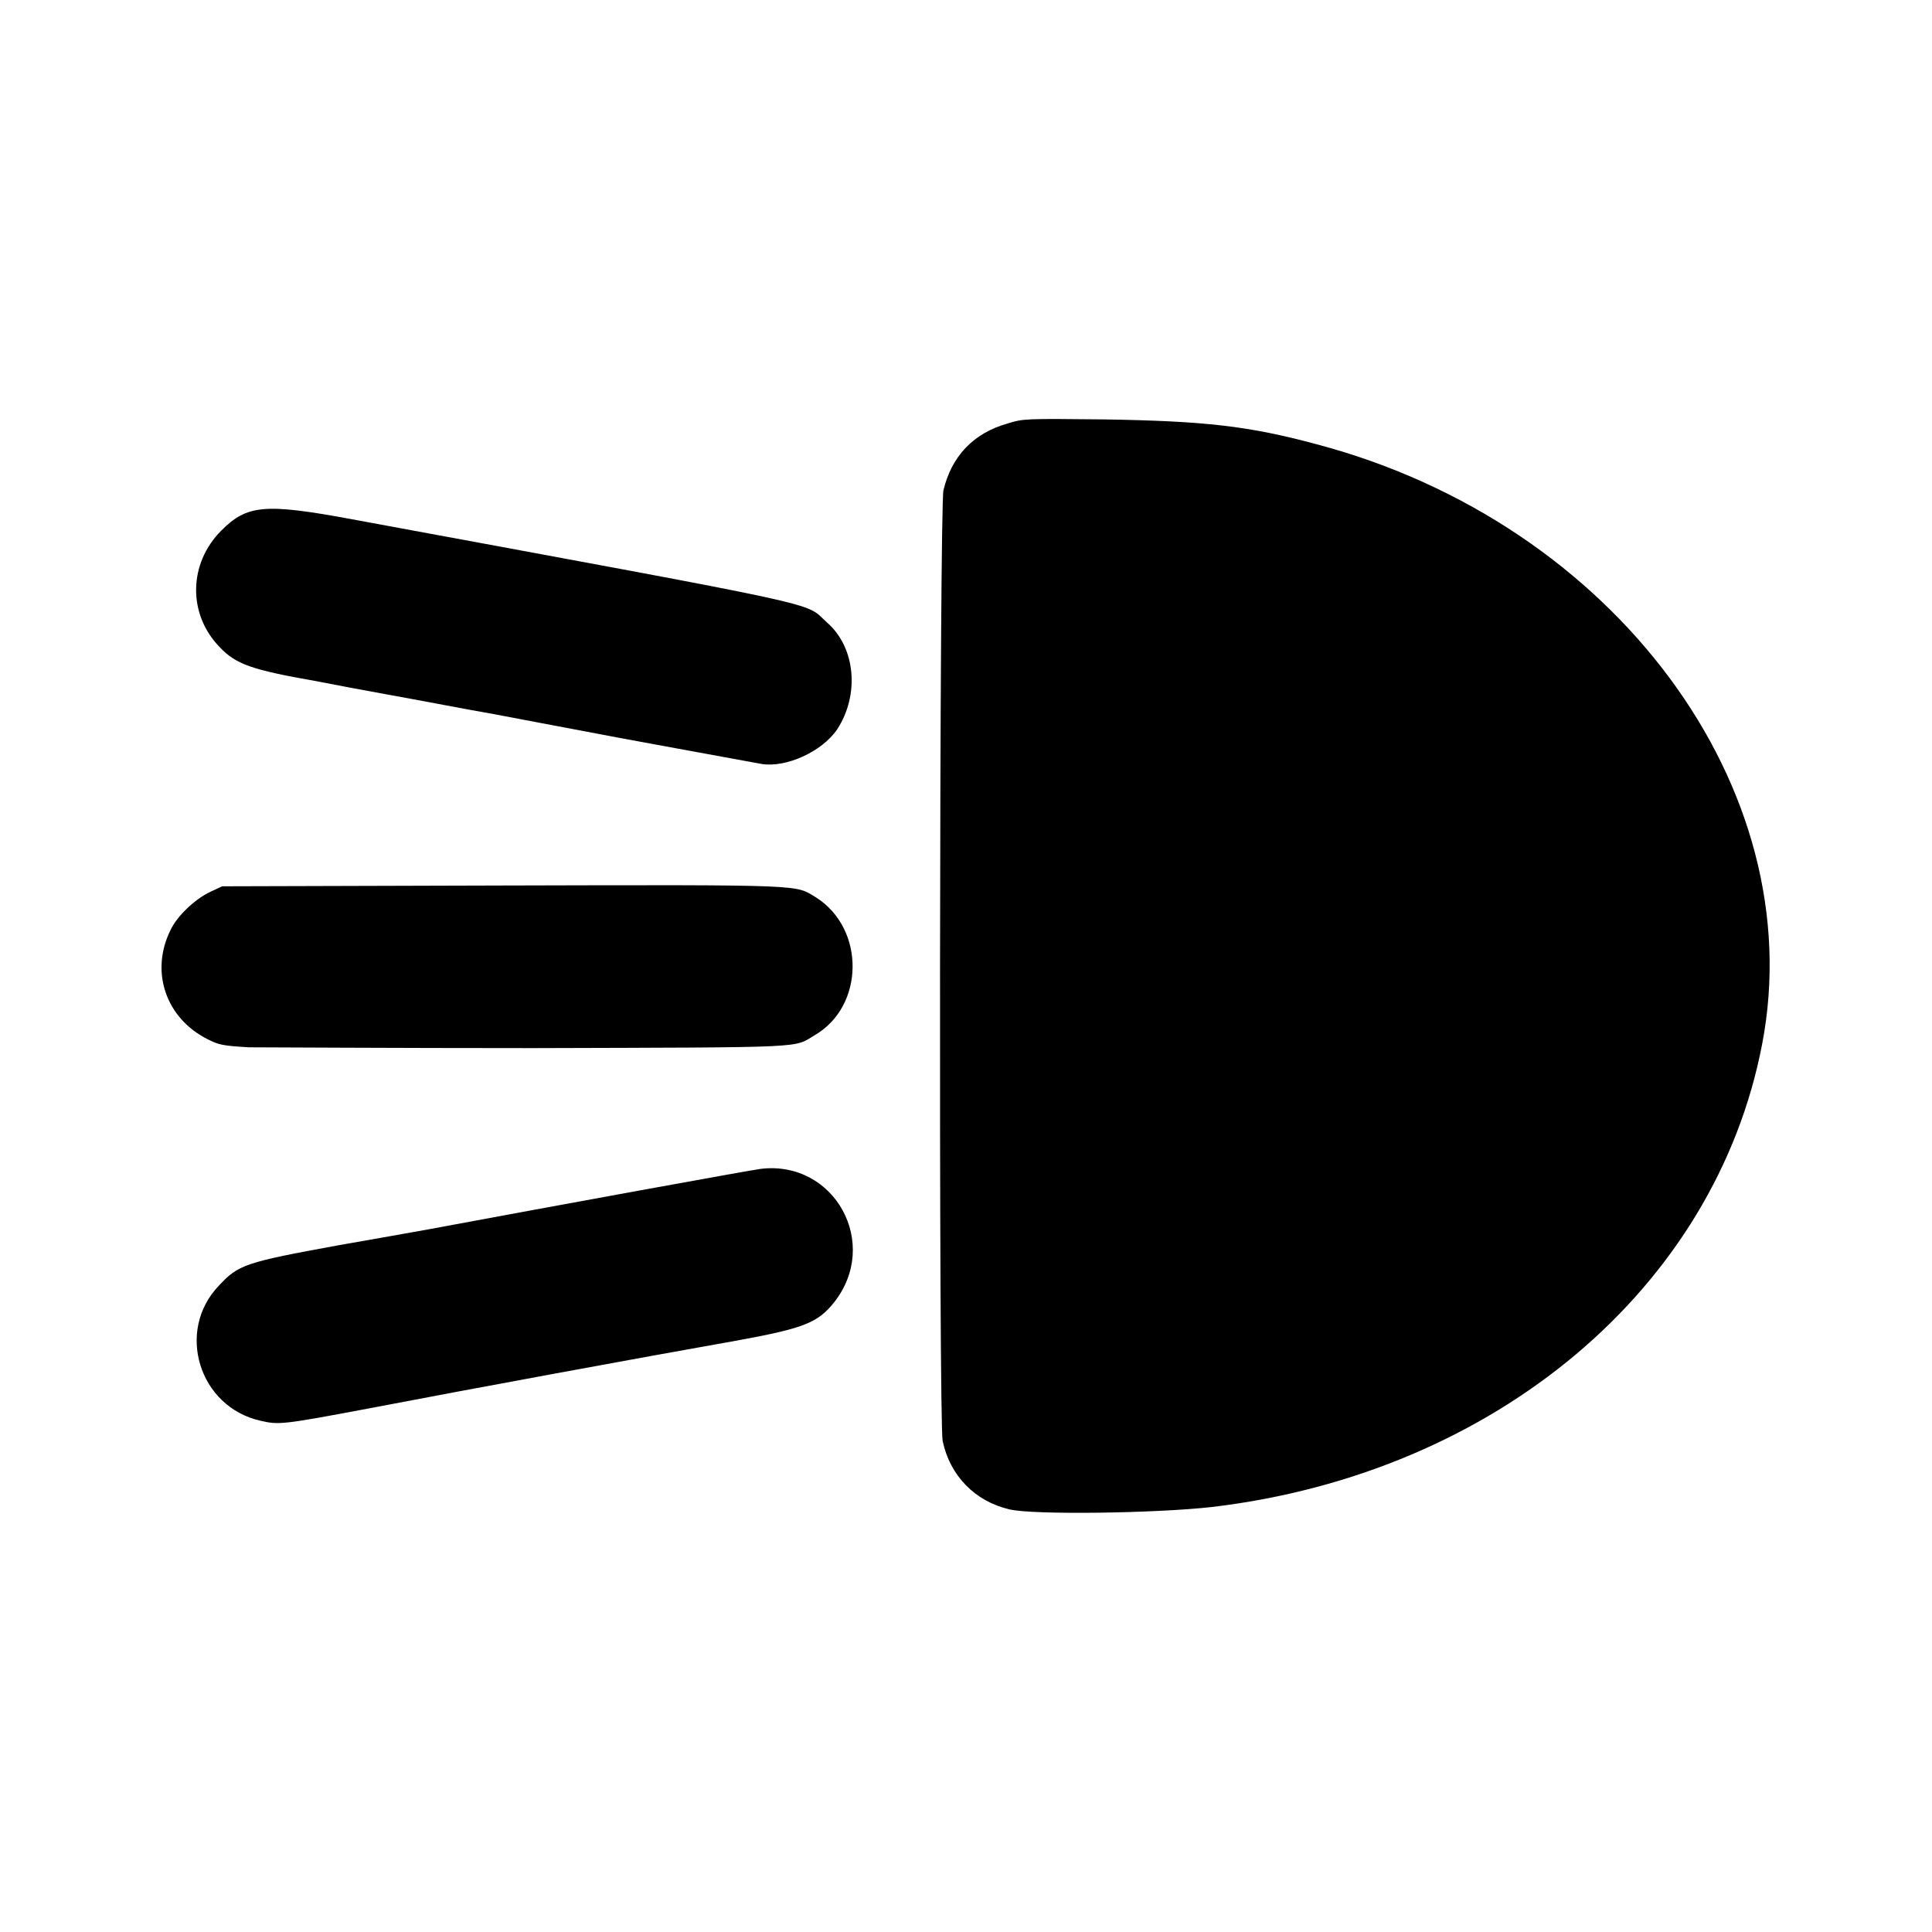
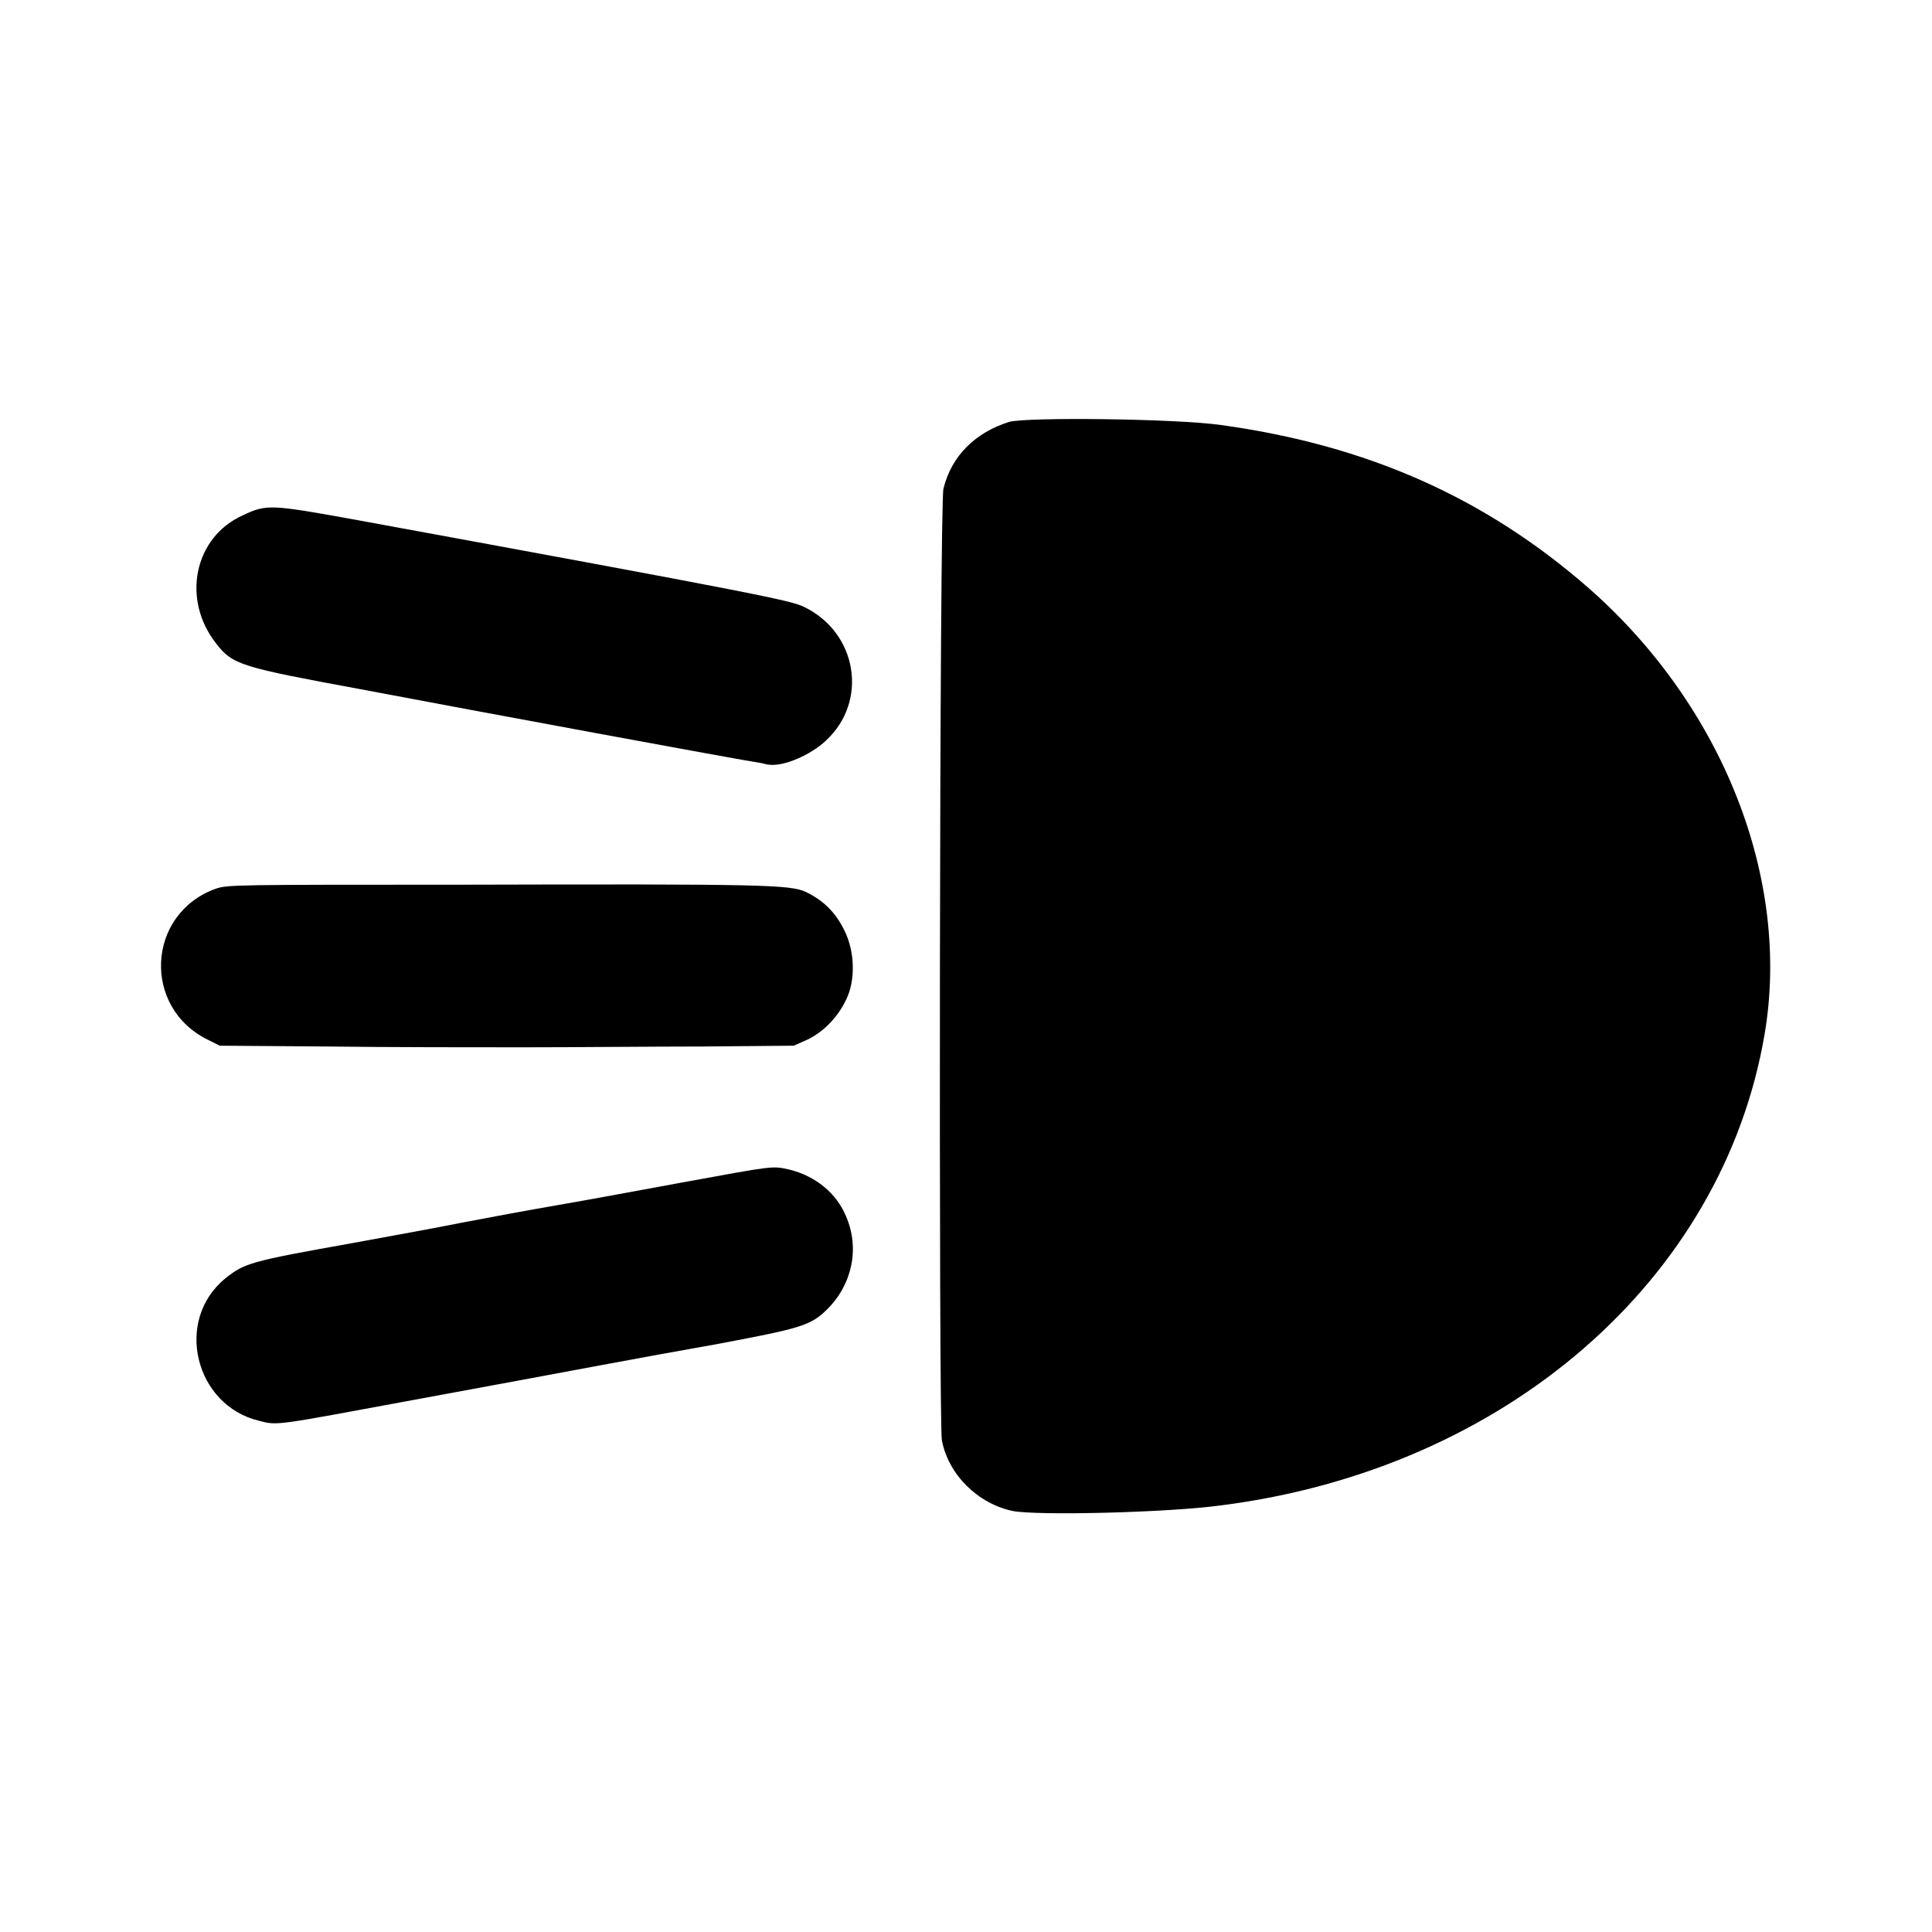
<svg xmlns="http://www.w3.org/2000/svg" viewBox="0 0 24 24">
-   <path d="M12.54,18.75C12.11,18.65 11.8,18.33 11.71,17.9C11.66,17.67 11.67,6.29 11.72,6.09C11.82,5.67 12.09,5.38 12.52,5.26C12.71,5.2 12.74,5.2 13.71,5.21C14.96,5.23 15.51,5.29 16.36,5.52C20.06,6.5 22.5,9.8 21.89,12.97C21.31,16 18.58,18.3 15.06,18.72C14.35,18.8 12.83,18.82 12.54,18.75zM3.24,17.65C2.47,17.48 2.18,16.53 2.72,15.97C2.96,15.71 3.05,15.68 4.2,15.47C4.6,15.4 5.11,15.31 5.33,15.27C6.94,14.97 9.3,14.54 9.45,14.52C10.37,14.41 10.94,15.45 10.36,16.18C10.16,16.43 9.99,16.5 9.17,16.65C7.93,16.87 5.92,17.24 4.56,17.5C3.5,17.7 3.46,17.7 3.24,17.65zM3.09,13.01C2.76,12.99 2.72,12.98 2.58,12.91C2.06,12.65 1.86,12.07 2.12,11.55C2.2,11.38 2.42,11.17 2.61,11.08L2.76,11.01L6.25,11C10.09,10.99 9.87,10.99 10.14,11.15C10.75,11.54 10.74,12.5 10.12,12.86C9.85,13.02 10.09,13.01 6.62,13.02C4.88,13.02 3.29,13.01 3.09,13.01zM9.46,9.49C8.92,9.39 7.59,9.15 7.24,9.08C6.98,9.03 6.49,8.94 6.13,8.87C5.78,8.81 5.22,8.7 4.88,8.64C4.55,8.58 4.12,8.5 3.92,8.46C3.12,8.32 2.93,8.25 2.73,8.04C2.33,7.63 2.34,7 2.75,6.59C3.07,6.27 3.29,6.25 4.37,6.45C10.43,7.57 9.98,7.47 10.27,7.73C10.63,8.04 10.68,8.63 10.4,9.06C10.21,9.34 9.76,9.54 9.46,9.49z" />
+   <path d="M12.58,18.77C12.15,18.68 11.78,18.32 11.7,17.89C11.66,17.65 11.67,6.25 11.72,6.07C11.82,5.66 12.12,5.37 12.54,5.24C12.77,5.18 14.61,5.2 15.17,5.28C16.98,5.53 18.45,6.18 19.74,7.31C21.4,8.77 22.25,10.92 21.92,12.85C21.4,15.9 18.7,18.25 15.17,18.7C14.52,18.79 12.89,18.83 12.58,18.77zM3.22,17.65C2.42,17.46 2.16,16.4 2.8,15.88C3.04,15.69 3.1,15.67 4.39,15.44C4.83,15.36 5.43,15.25 5.73,15.19C6.04,15.13 6.58,15.03 6.93,14.97C7.28,14.91 7.98,14.78 8.47,14.69C9.62,14.48 9.59,14.48 9.81,14.53C10.13,14.61 10.39,14.82 10.51,15.11C10.68,15.5 10.59,15.95 10.28,16.26C10.07,16.47 9.95,16.5 8.89,16.7C7.92,16.87 7.1,17.03 5.14,17.39C3.41,17.71 3.45,17.71 3.22,17.65zM4.07,13L2.73,12.99L2.59,12.92C1.76,12.52 1.82,11.35 2.68,11.04C2.83,10.99 2.91,10.99 5.74,10.99C9.48,10.98 9.82,10.99 10.01,11.08C10.22,11.18 10.38,11.33 10.49,11.56C10.62,11.82 10.63,12.18 10.51,12.42C10.41,12.63 10.24,12.81 10.04,12.91L9.86,12.99L8.74,13C8.13,13 7.13,13.01 6.52,13.01C5.91,13.01 4.81,13.01 4.07,13zM9.46,9.48C9.19,9.44 5.95,8.84 4.47,8.56C3.01,8.29 2.89,8.26 2.69,8C2.25,7.45 2.41,6.67 3.02,6.4C3.31,6.26 3.38,6.27 4.38,6.45C9.45,7.38 9.83,7.46 9.99,7.54C10.65,7.86 10.79,8.71 10.26,9.2C10.07,9.38 9.74,9.52 9.56,9.5C9.54,9.5 9.5,9.49 9.46,9.48z" />
</svg>
